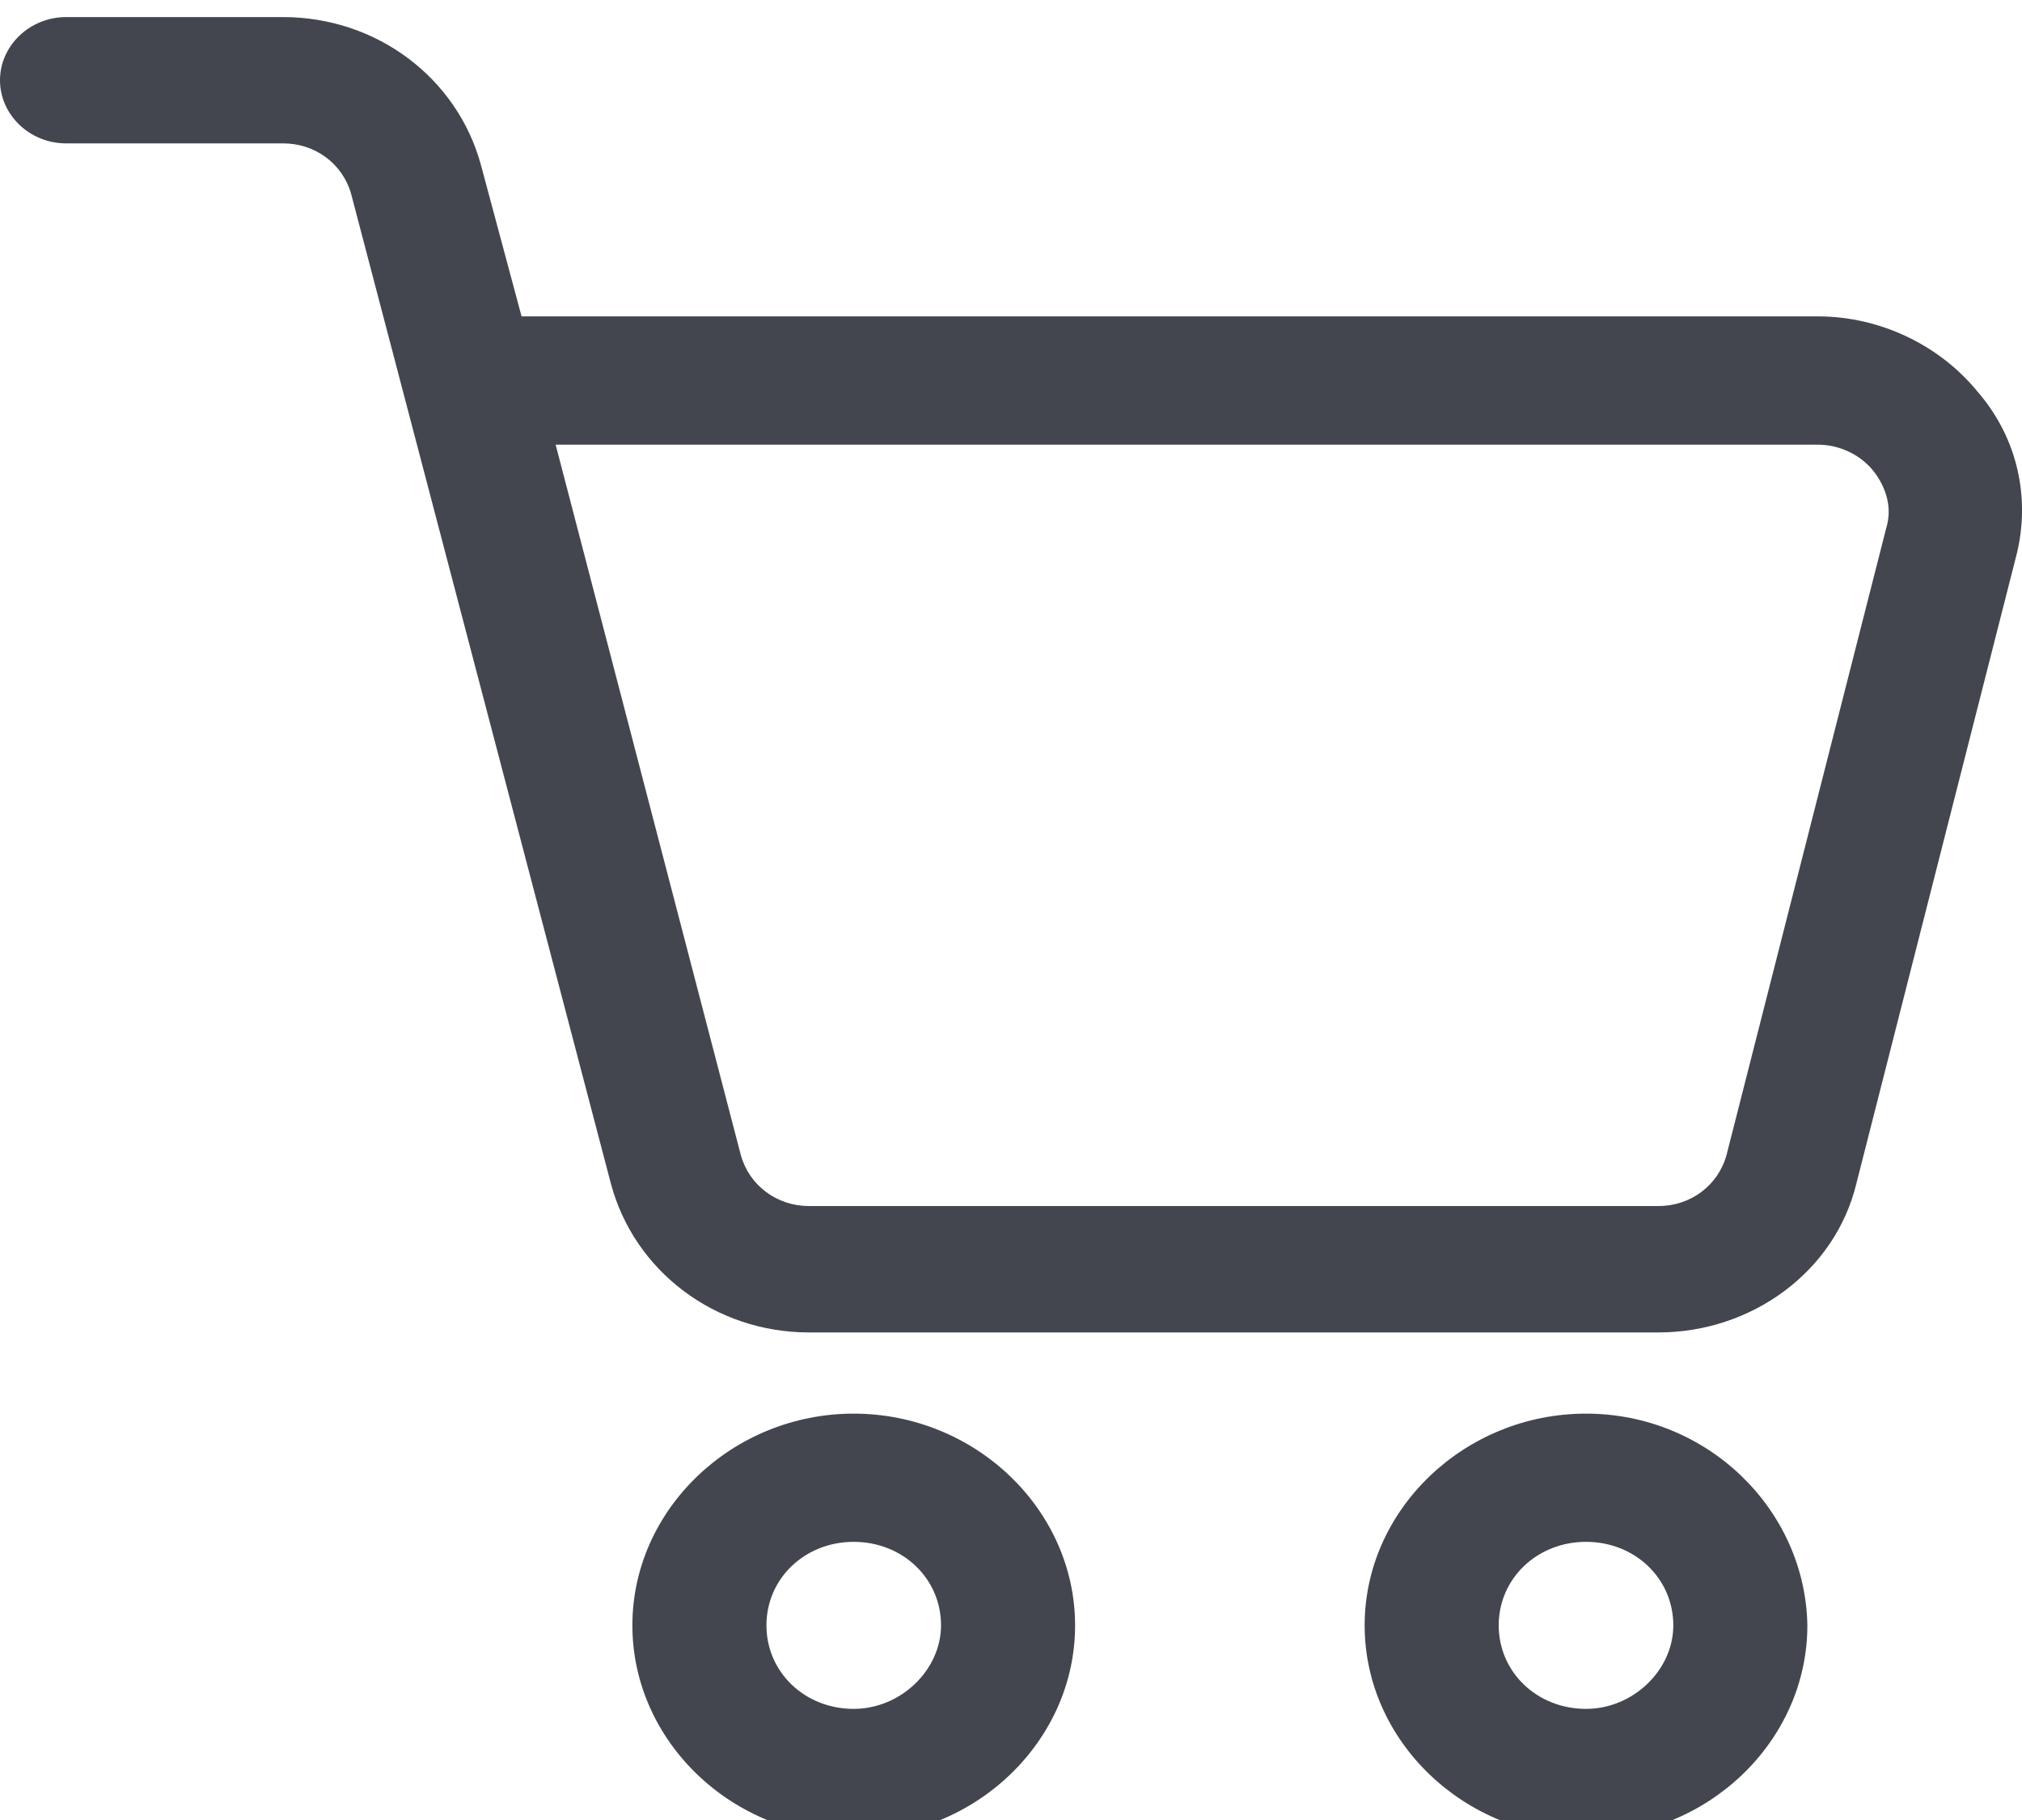
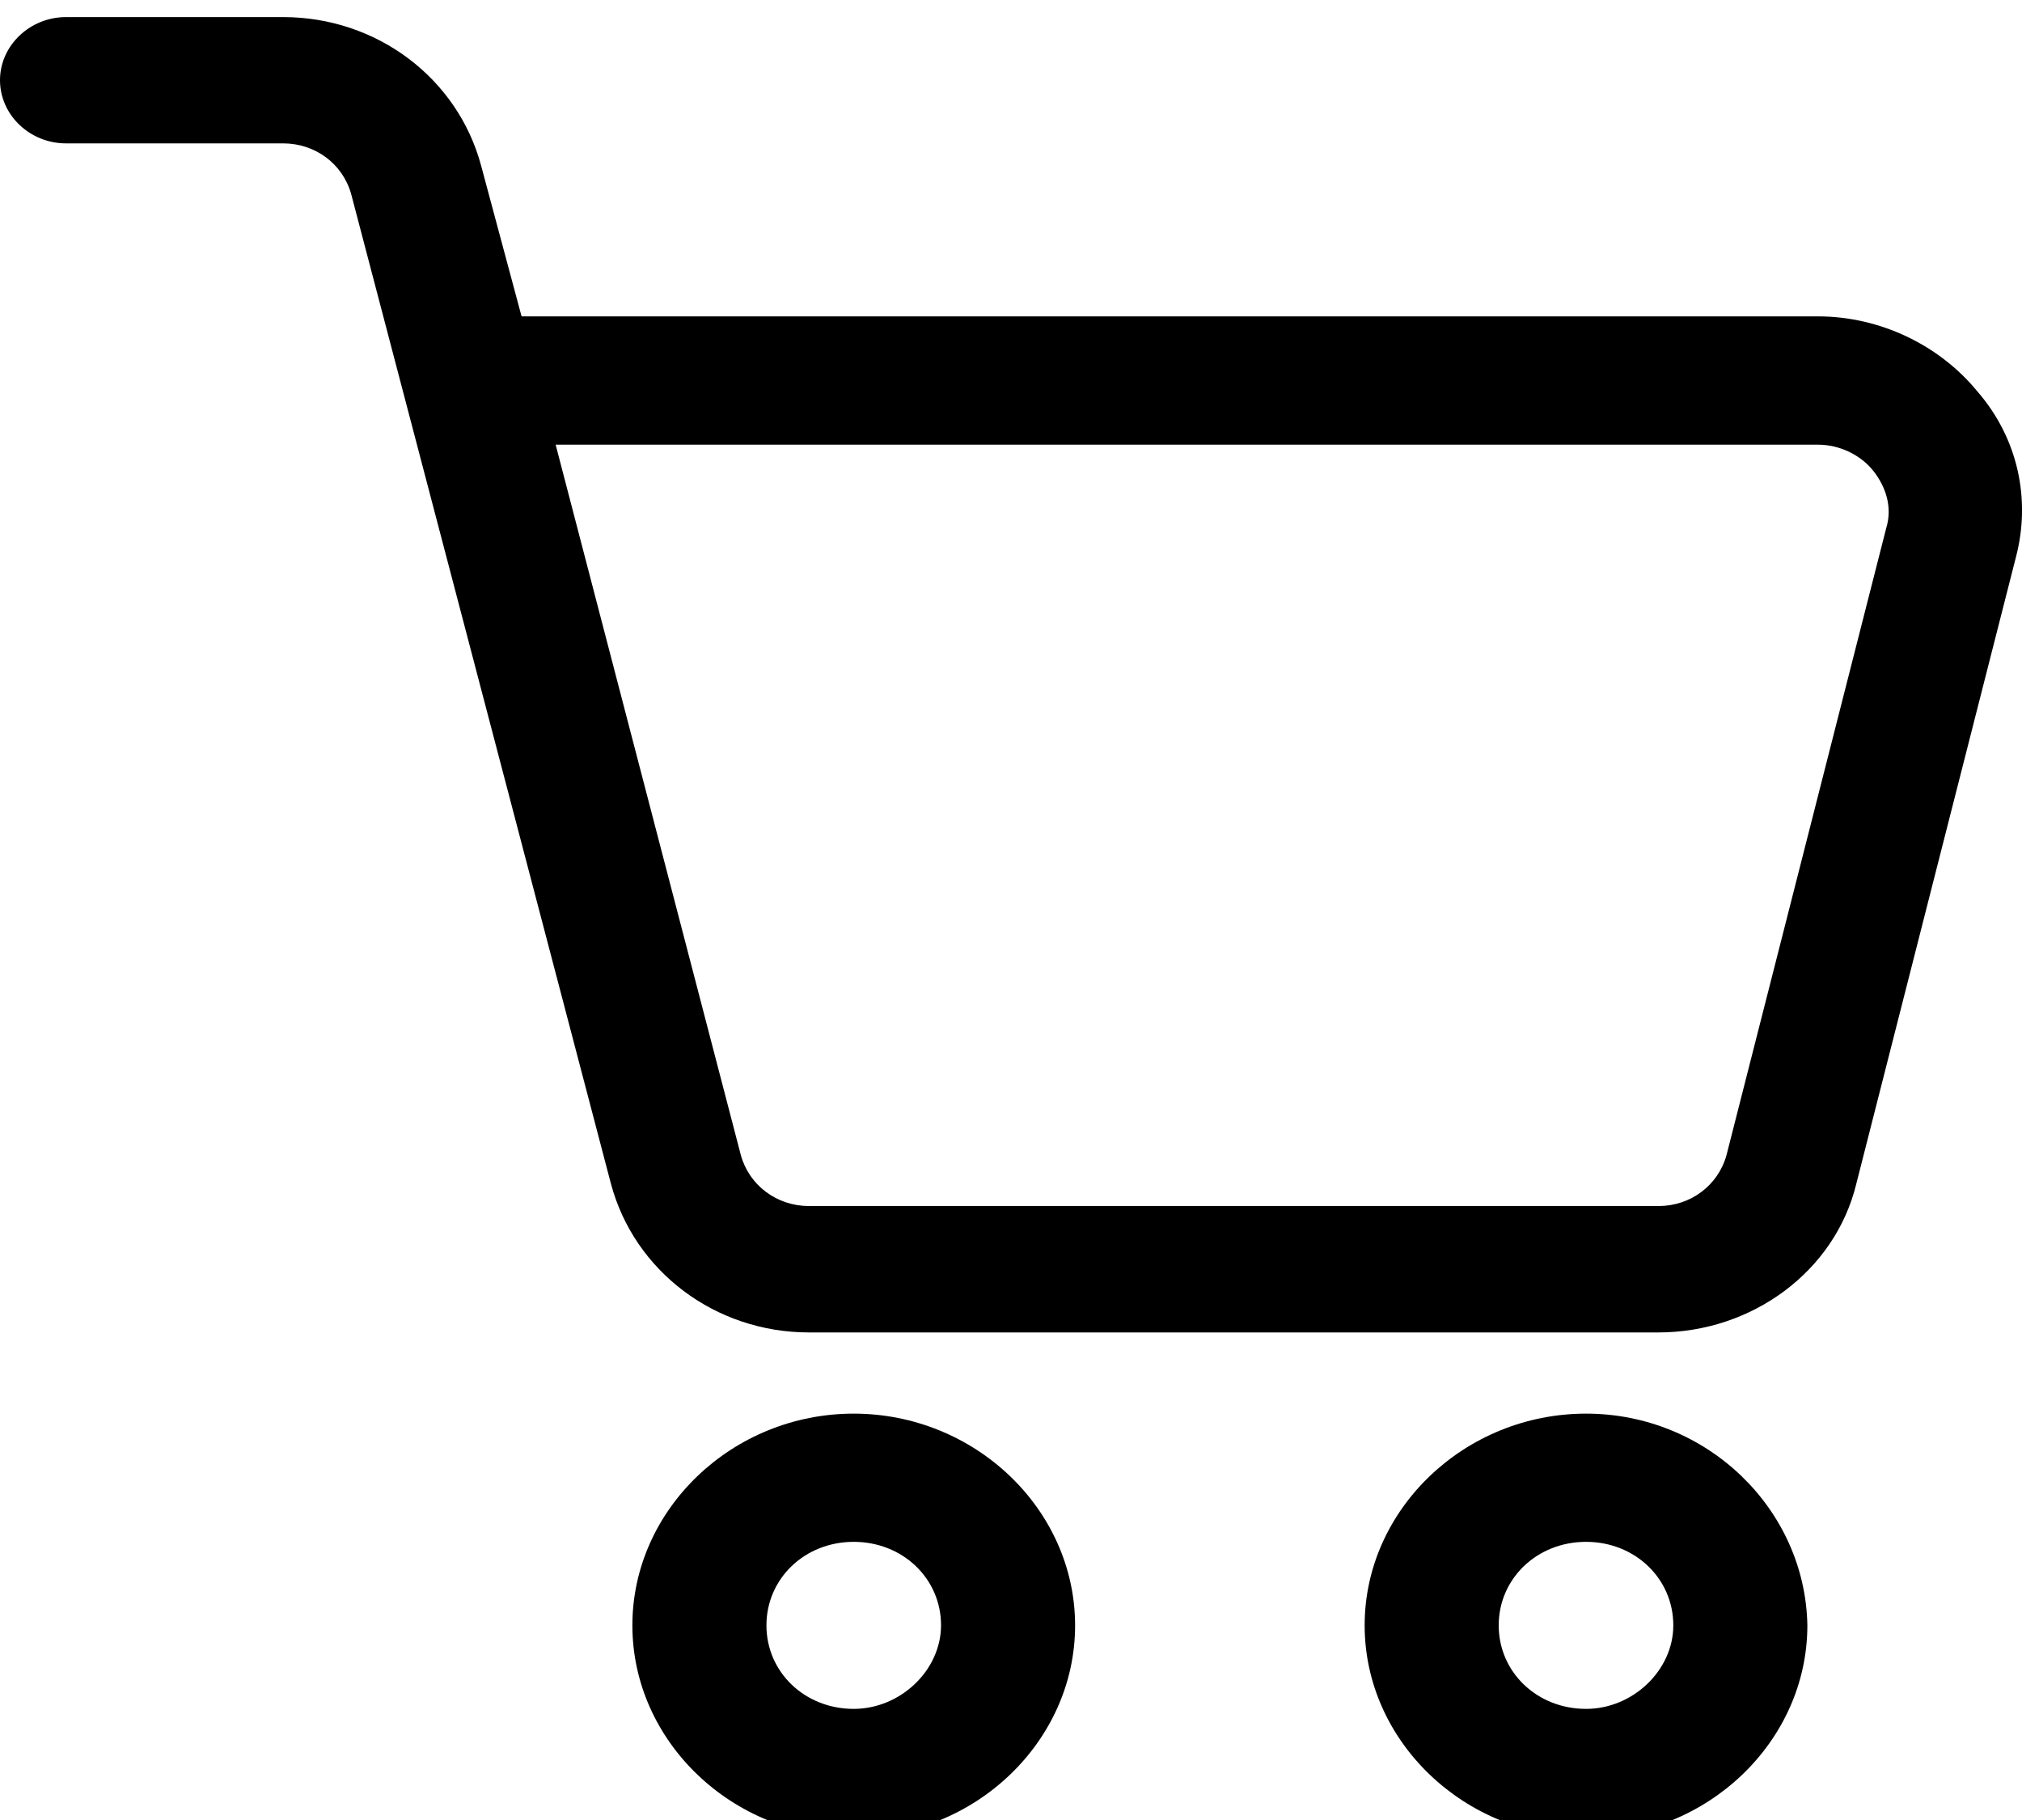
<svg width="20" height="18" viewBox="0 0 20 18" fill="none">
-   <path d="M19.561 3.874C19.182 3.41 18.592 3.129 17.982 3.129H5.159L4.759 1.639C4.527 0.773 3.728 0.169 2.801 0.169H0.653C0.295 0.169 0 0.451 0 0.793C0 1.136 0.294 1.418 0.653 1.418H2.801C3.117 1.418 3.39 1.619 3.474 1.921L6.043 11.708C6.275 12.574 7.075 13.178 8.002 13.178H16.403C17.329 13.178 18.151 12.574 18.361 11.708L19.941 5.506C20.088 4.941 19.962 4.337 19.561 3.874L19.561 3.874ZM18.657 5.223L17.077 11.425C16.993 11.726 16.72 11.928 16.404 11.928H8.002C7.686 11.928 7.412 11.726 7.328 11.425L5.496 4.398H17.983C18.194 4.398 18.404 4.498 18.531 4.659C18.657 4.82 18.719 5.021 18.657 5.223L18.657 5.223Z" fill="#43464E" />
-   <path d="M8.444 13.981C7.244 13.981 6.255 14.928 6.255 16.075C6.255 17.223 7.244 18.169 8.444 18.169C9.644 18.17 10.634 17.223 10.634 16.076C10.634 14.928 9.644 13.981 8.444 13.981V13.981ZM8.444 16.901C7.96 16.901 7.581 16.538 7.581 16.075C7.581 15.612 7.96 15.249 8.444 15.249C8.929 15.249 9.308 15.612 9.308 16.075C9.307 16.519 8.907 16.901 8.444 16.901Z" fill="#43464E" />
-   <path d="M15.688 13.981C14.488 13.981 13.498 14.928 13.498 16.075C13.498 17.223 14.488 18.169 15.688 18.169C16.887 18.169 17.877 17.223 17.877 16.075C17.857 14.928 16.887 13.981 15.688 13.981ZM15.688 16.901C15.203 16.901 14.824 16.538 14.824 16.075C14.824 15.612 15.203 15.249 15.688 15.249C16.172 15.249 16.551 15.612 16.551 16.075C16.551 16.519 16.151 16.901 15.688 16.901Z" fill="#43464E" />
+   <path d="M19.561 3.874C19.182 3.41 18.592 3.129 17.982 3.129H5.159L4.759 1.639C4.527 0.773 3.728 0.169 2.801 0.169H0.653C0.295 0.169 0 0.451 0 0.793C0 1.136 0.294 1.418 0.653 1.418H2.801C3.117 1.418 3.39 1.619 3.474 1.921L6.043 11.708C6.275 12.574 7.075 13.178 8.002 13.178H16.403C17.329 13.178 18.151 12.574 18.361 11.708L19.941 5.506C20.088 4.941 19.962 4.337 19.561 3.874L19.561 3.874ZM18.657 5.223L17.077 11.425C16.993 11.726 16.72 11.928 16.404 11.928H8.002C7.686 11.928 7.412 11.726 7.328 11.425L5.496 4.398H17.983C18.194 4.398 18.404 4.498 18.531 4.659C18.657 4.82 18.719 5.021 18.657 5.223L18.657 5.223Z" fill="currentColor" />
+   <path d="M8.444 13.981C7.244 13.981 6.255 14.928 6.255 16.075C6.255 17.223 7.244 18.169 8.444 18.169C9.644 18.17 10.634 17.223 10.634 16.076C10.634 14.928 9.644 13.981 8.444 13.981V13.981ZM8.444 16.901C7.96 16.901 7.581 16.538 7.581 16.075C7.581 15.612 7.96 15.249 8.444 15.249C8.929 15.249 9.308 15.612 9.308 16.075C9.307 16.519 8.907 16.901 8.444 16.901Z" fill="currentColor" />
+   <path d="M15.688 13.981C14.488 13.981 13.498 14.928 13.498 16.075C13.498 17.223 14.488 18.169 15.688 18.169C16.887 18.169 17.877 17.223 17.877 16.075C17.857 14.928 16.887 13.981 15.688 13.981ZM15.688 16.901C15.203 16.901 14.824 16.538 14.824 16.075C14.824 15.612 15.203 15.249 15.688 15.249C16.172 15.249 16.551 15.612 16.551 16.075C16.551 16.519 16.151 16.901 15.688 16.901Z" fill="currentColor" />
</svg>
